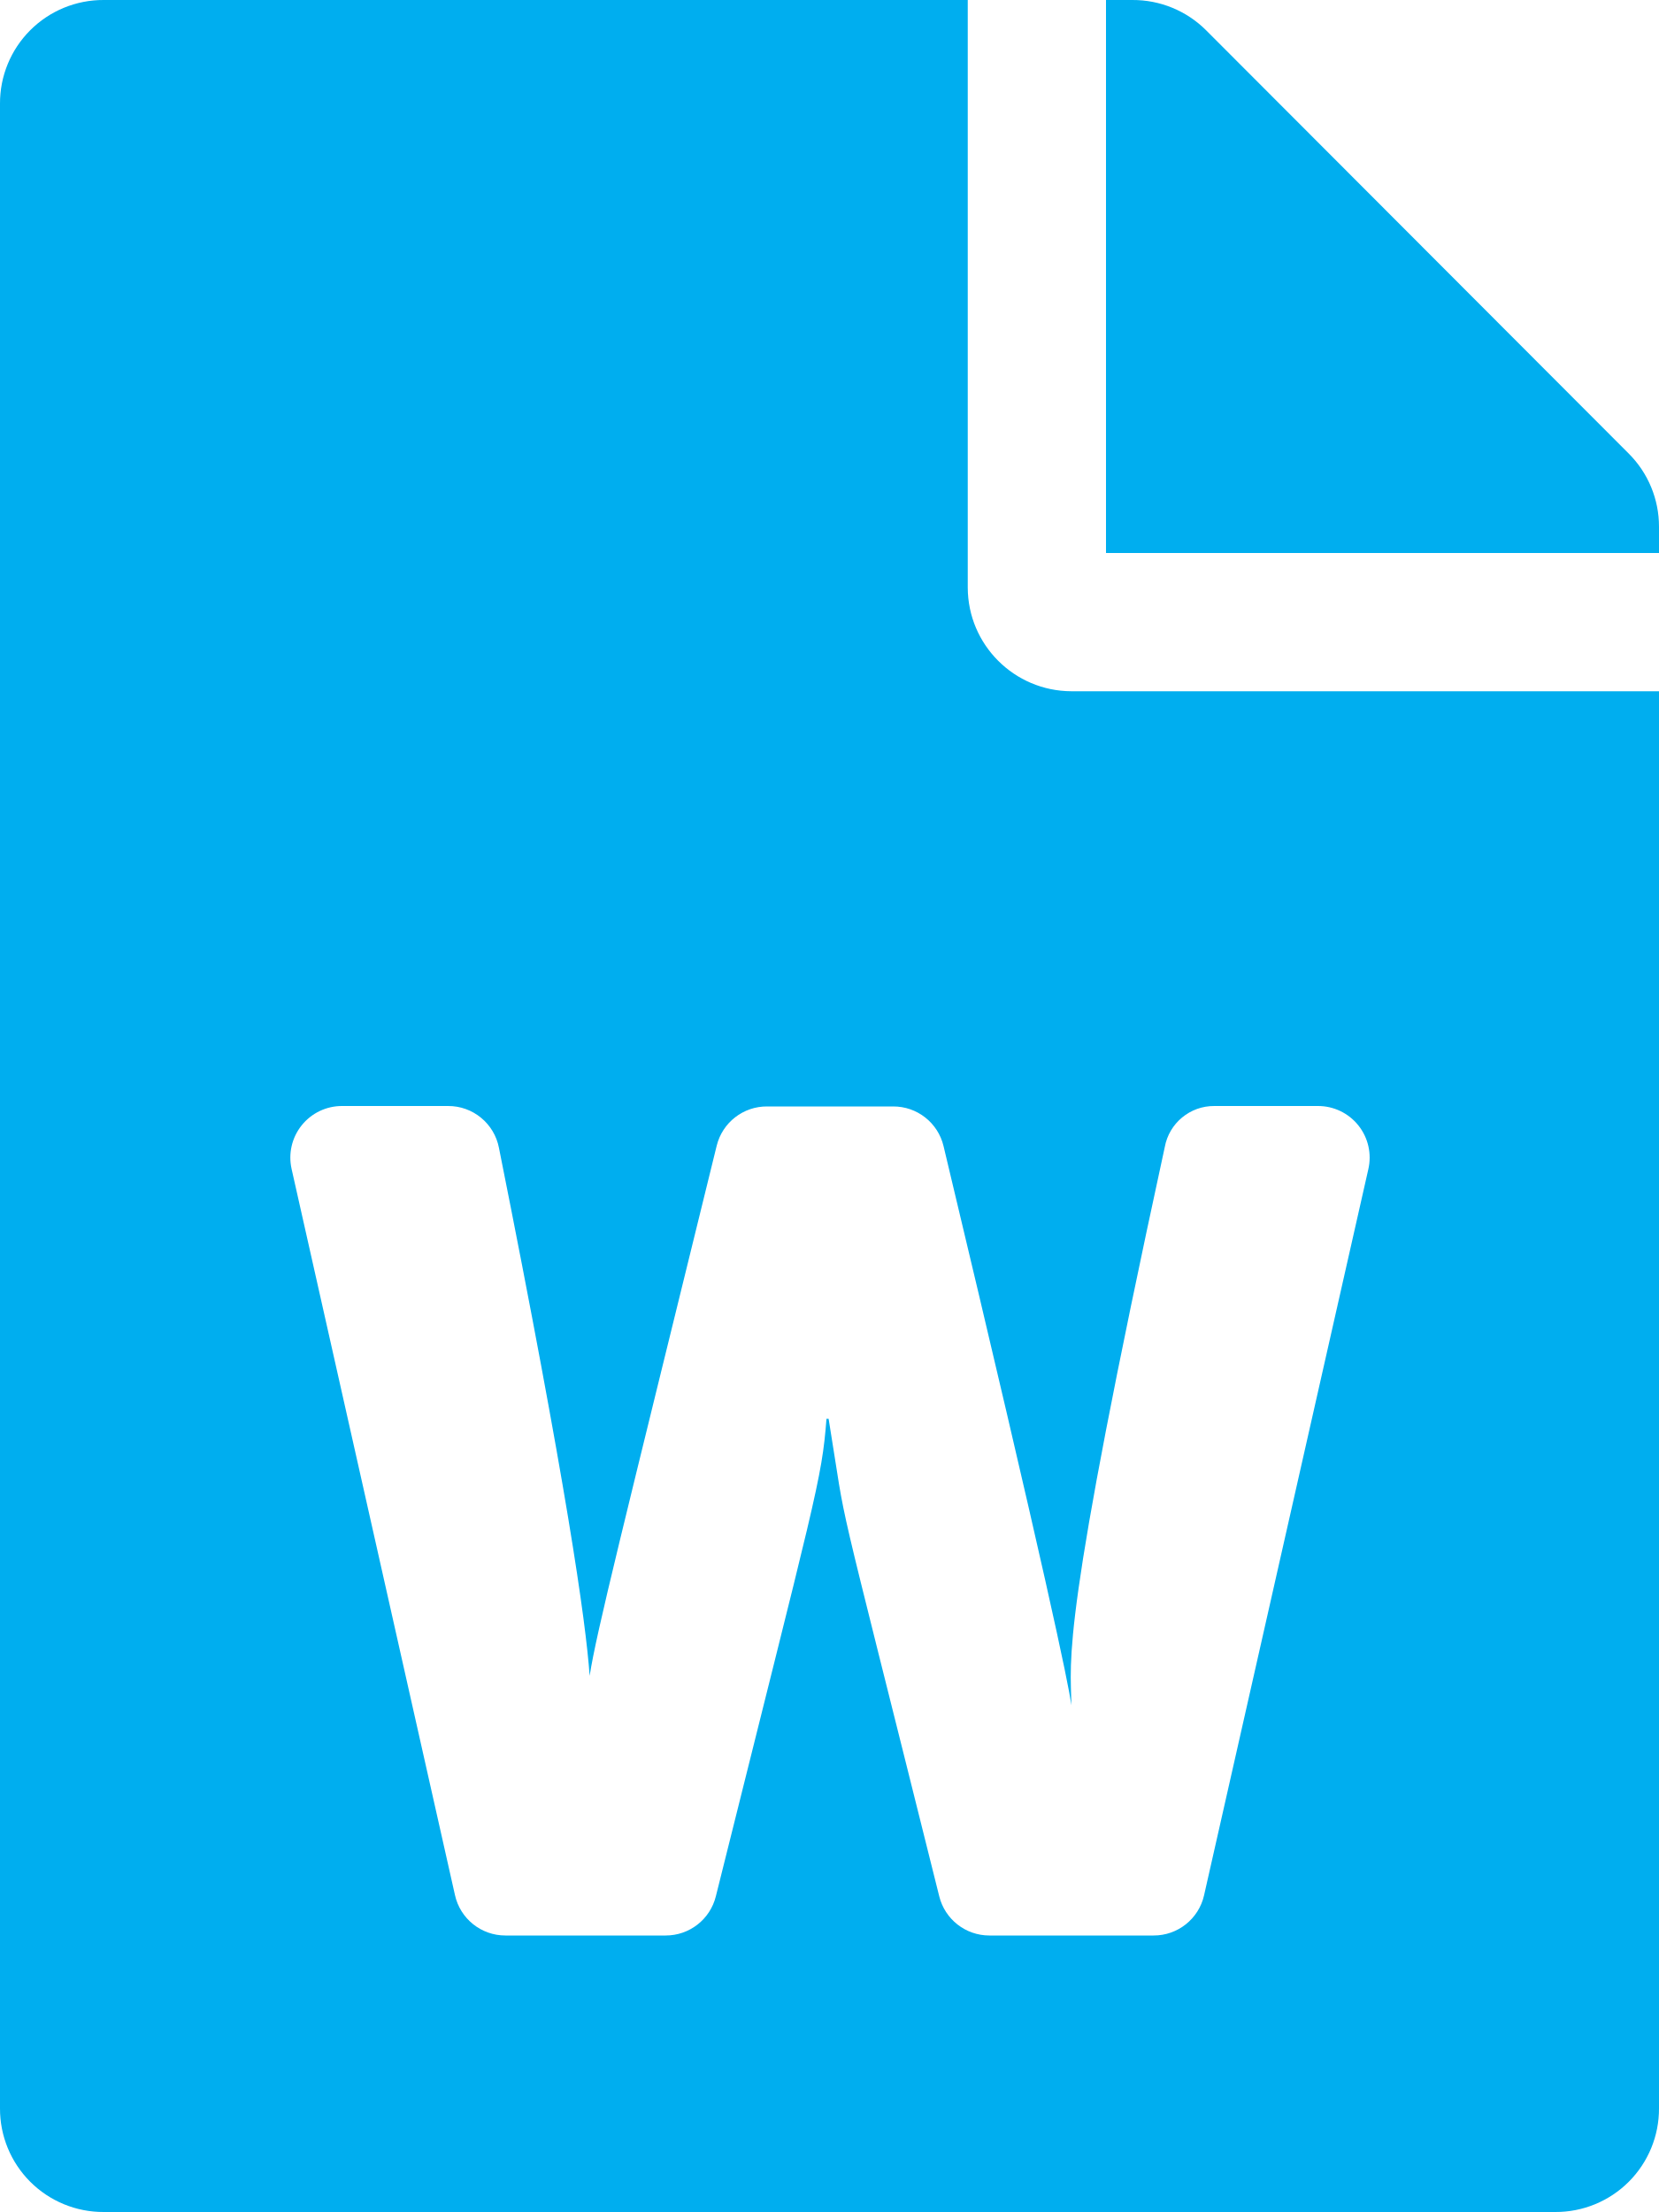
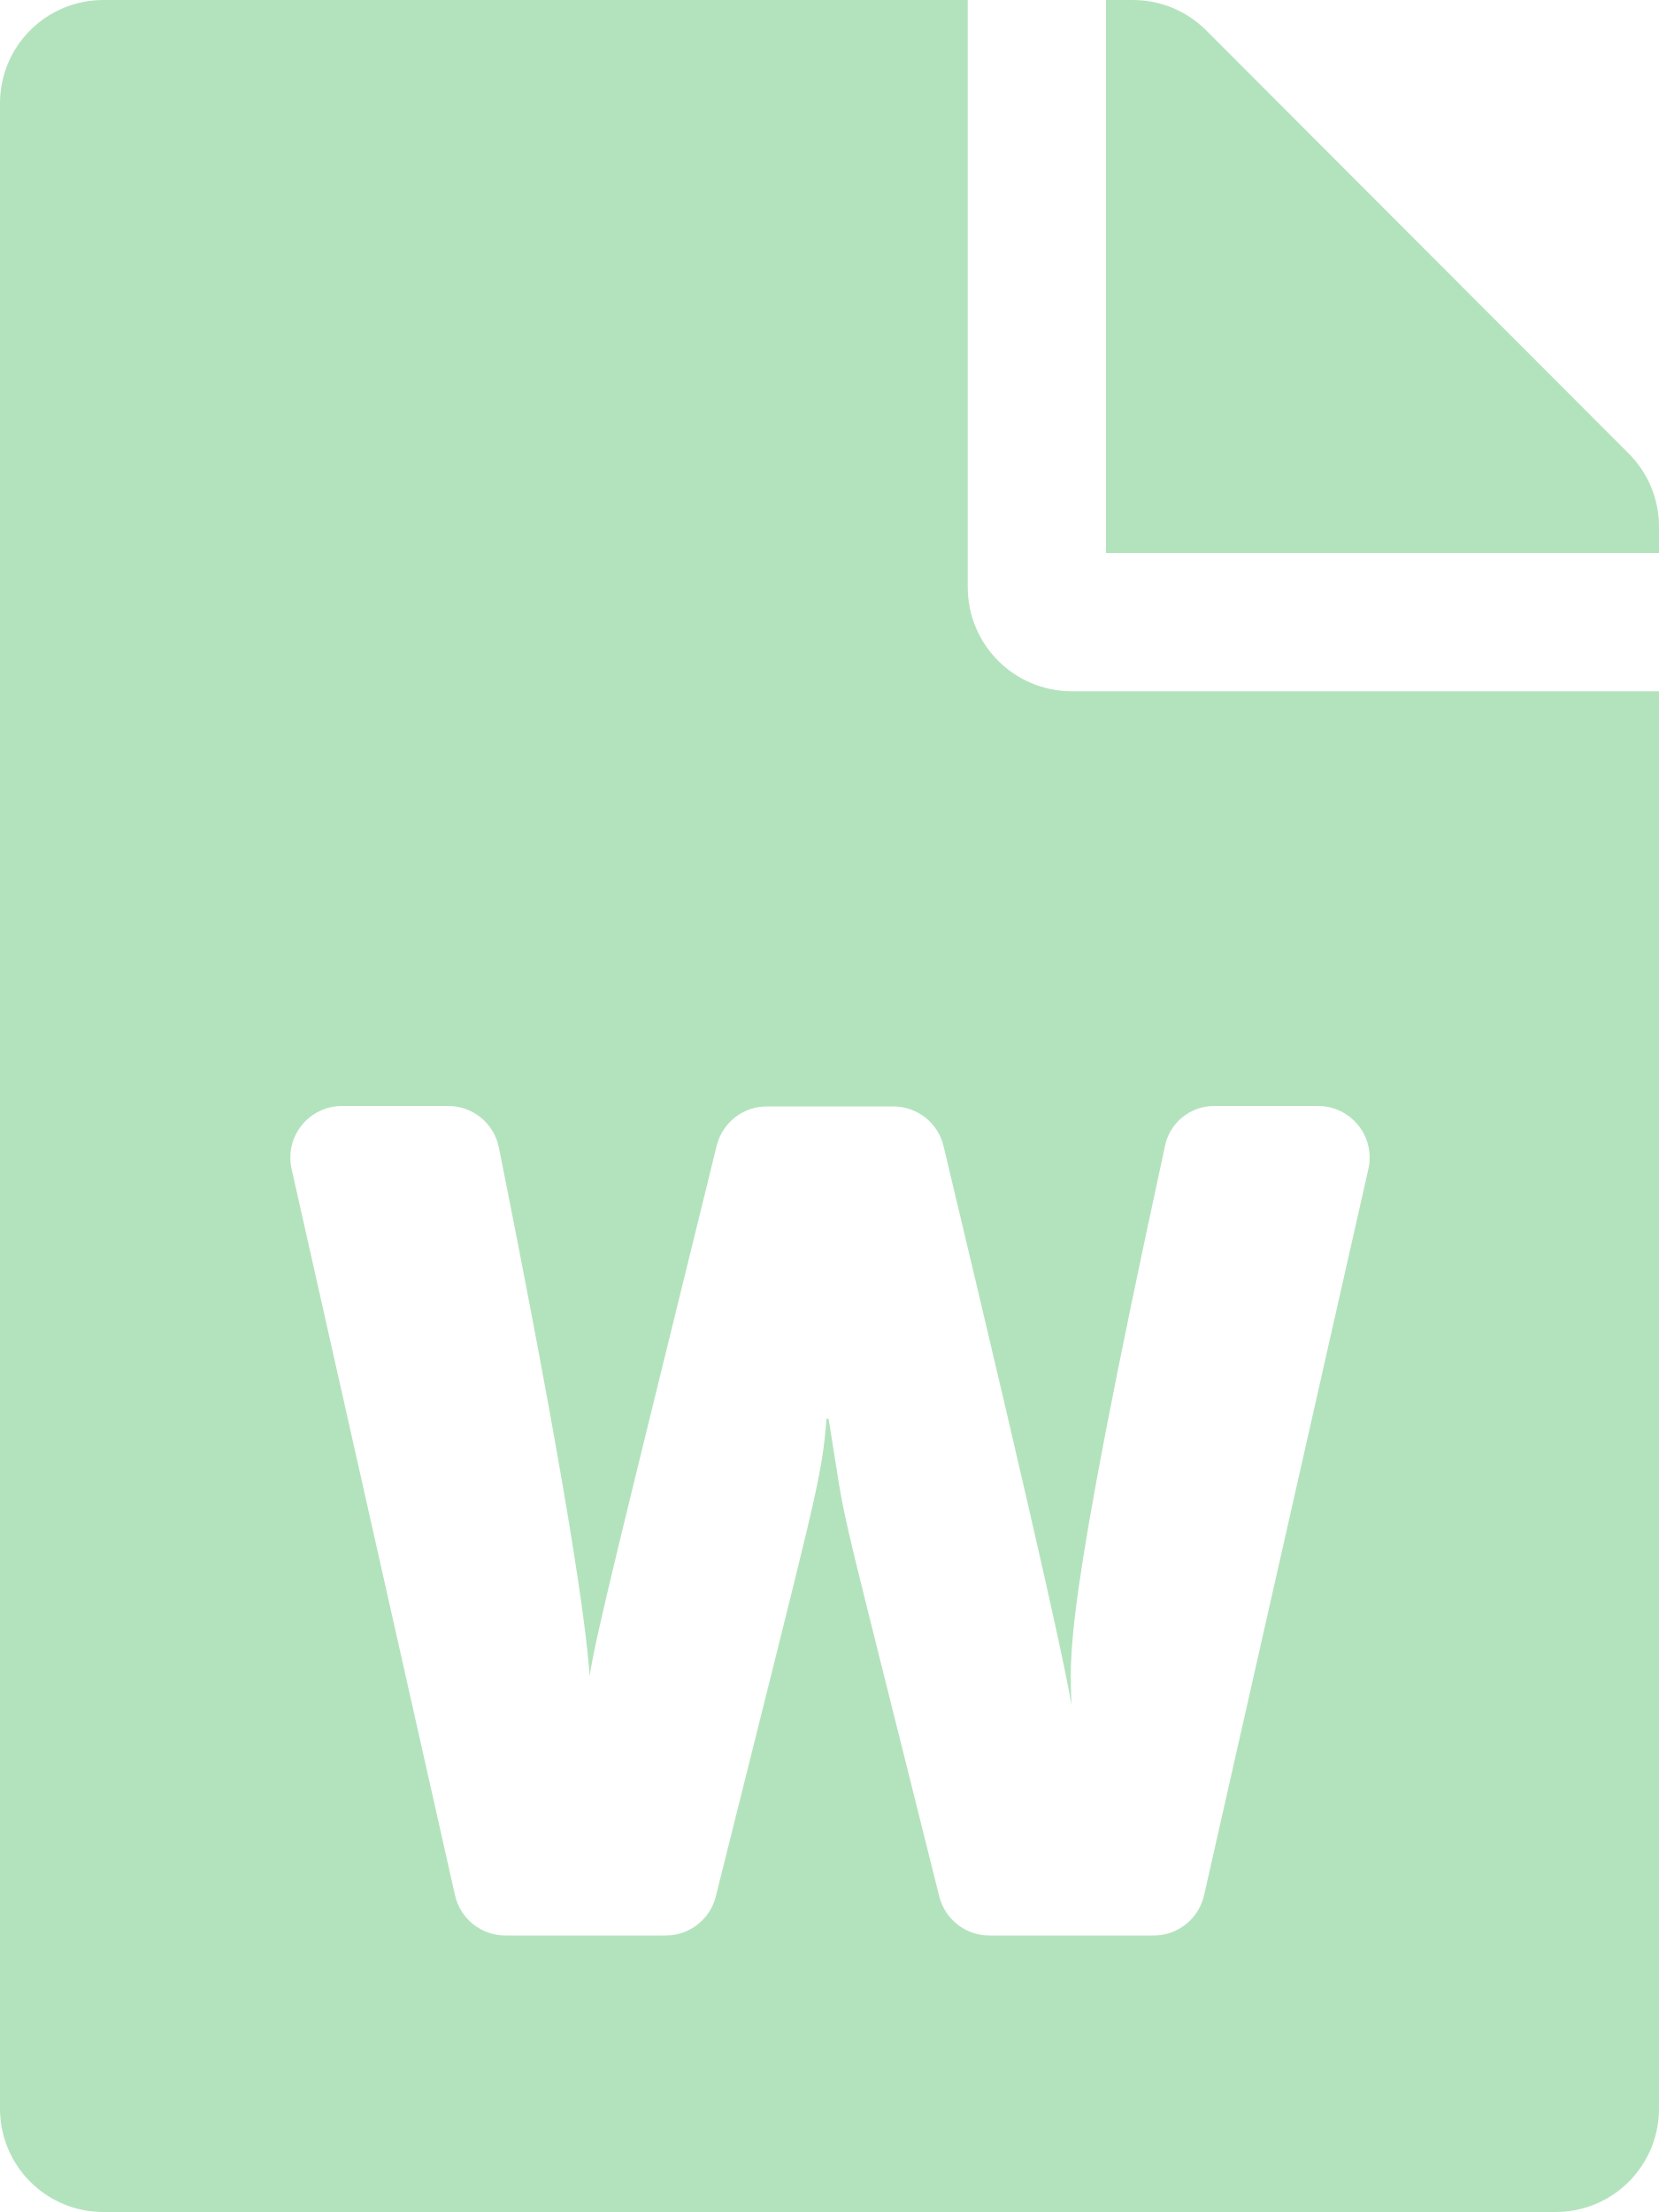
<svg xmlns="http://www.w3.org/2000/svg" width="22.5" height="30" viewBox="0 0 22.5 30">
  <defs>
-     <style>.a{fill:#00aeef;}</style>
+     <style>.a{fill:#b3e3bd;}</style>
  </defs>
  <path class="a" d="M13.125,7.969V0H1.406A1.4,1.4,0,0,0,0,1.406V28.594A1.4,1.4,0,0,0,1.406,30H21.094A1.4,1.4,0,0,0,22.5,28.594V9.375H14.531A1.41,1.41,0,0,1,13.125,7.969ZM16.471,15h1.4a.7.7,0,0,1,.686.861L16.33,25.705a.7.7,0,0,1-.686.545H13.418a.7.7,0,0,1-.68-.533c-1.512-6.064-1.219-4.758-1.5-6.475h-.029c-.064.838-.141,1.02-1.5,6.475a.7.7,0,0,1-.68.533H6.855A.7.7,0,0,1,6.17,25.7L3.955,15.855A.7.7,0,0,1,4.641,15H6.076a.7.7,0,0,1,.691.568c.914,4.57,1.178,6.416,1.23,7.16.094-.6.428-1.916,1.723-7.189a.7.7,0,0,1,.686-.533h1.705a.7.7,0,0,1,.686.539c1.406,5.883,1.688,7.266,1.734,7.582-.012-.656-.152-1.043,1.266-7.57A.679.679,0,0,1,16.471,15ZM22.5,7.143V7.5H15V0h.357a1.405,1.405,0,0,1,1,.41L22.09,6.152A1.4,1.4,0,0,1,22.5,7.143Z" />
</svg>
